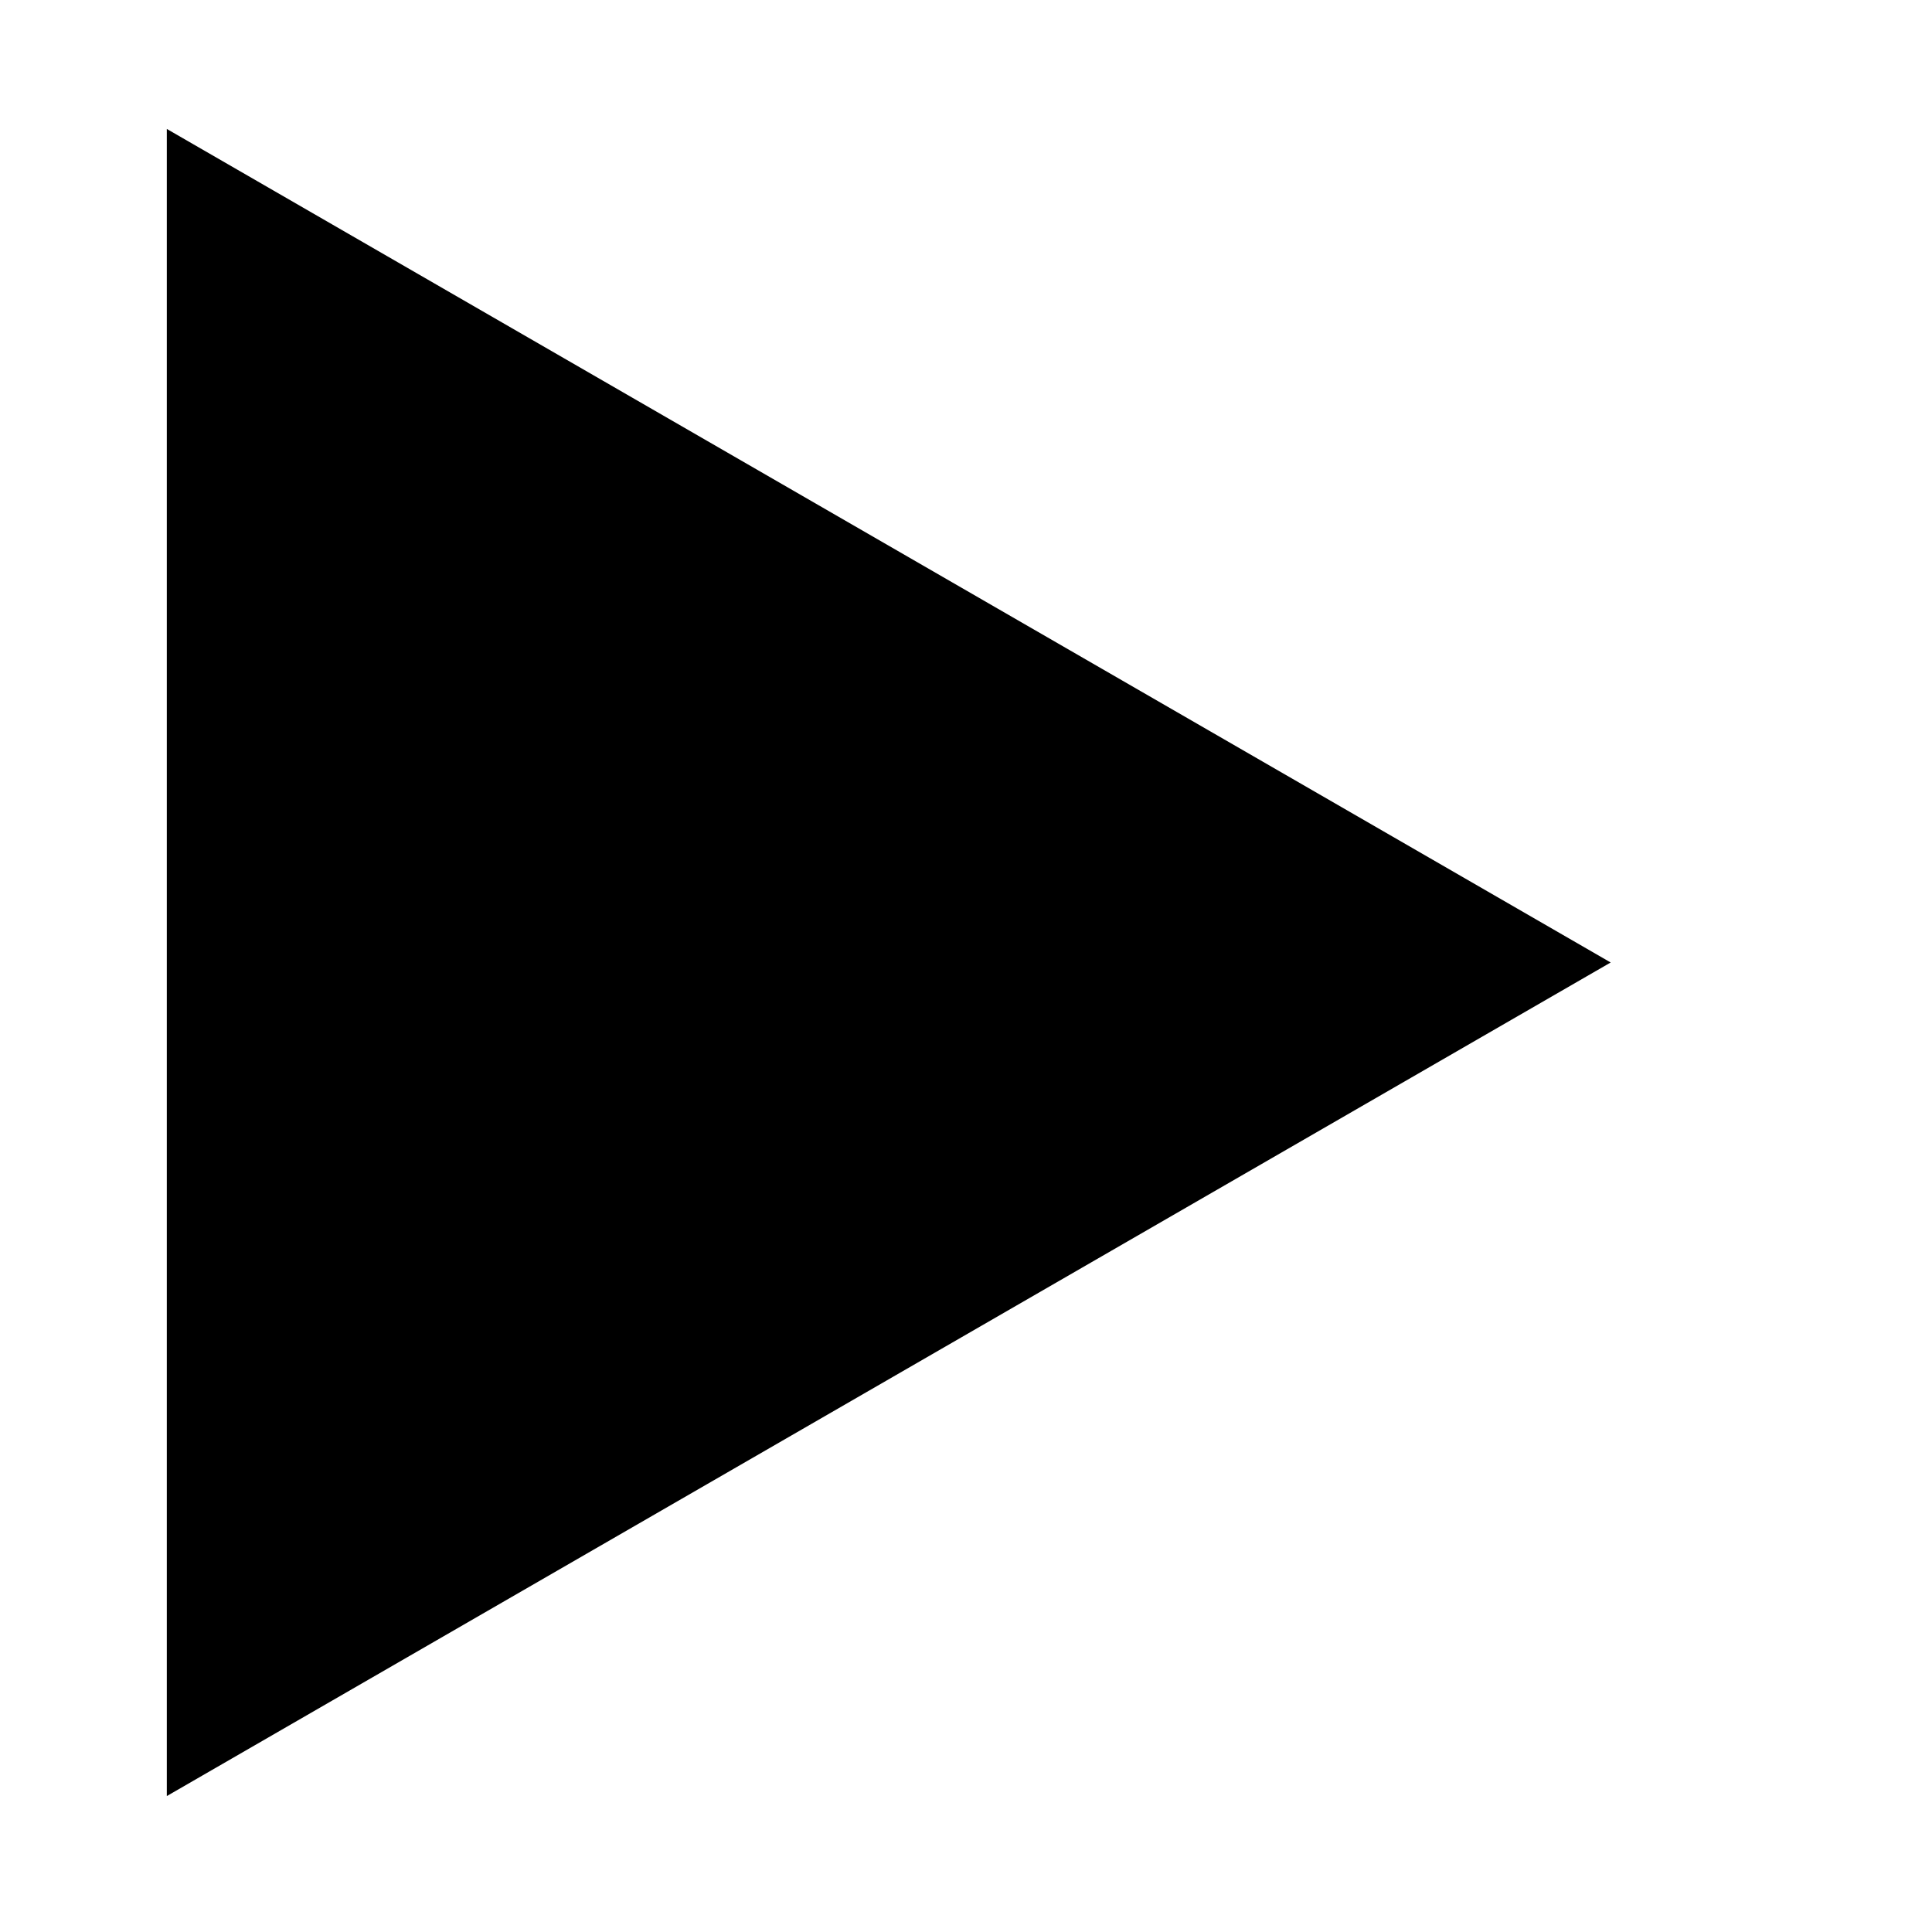
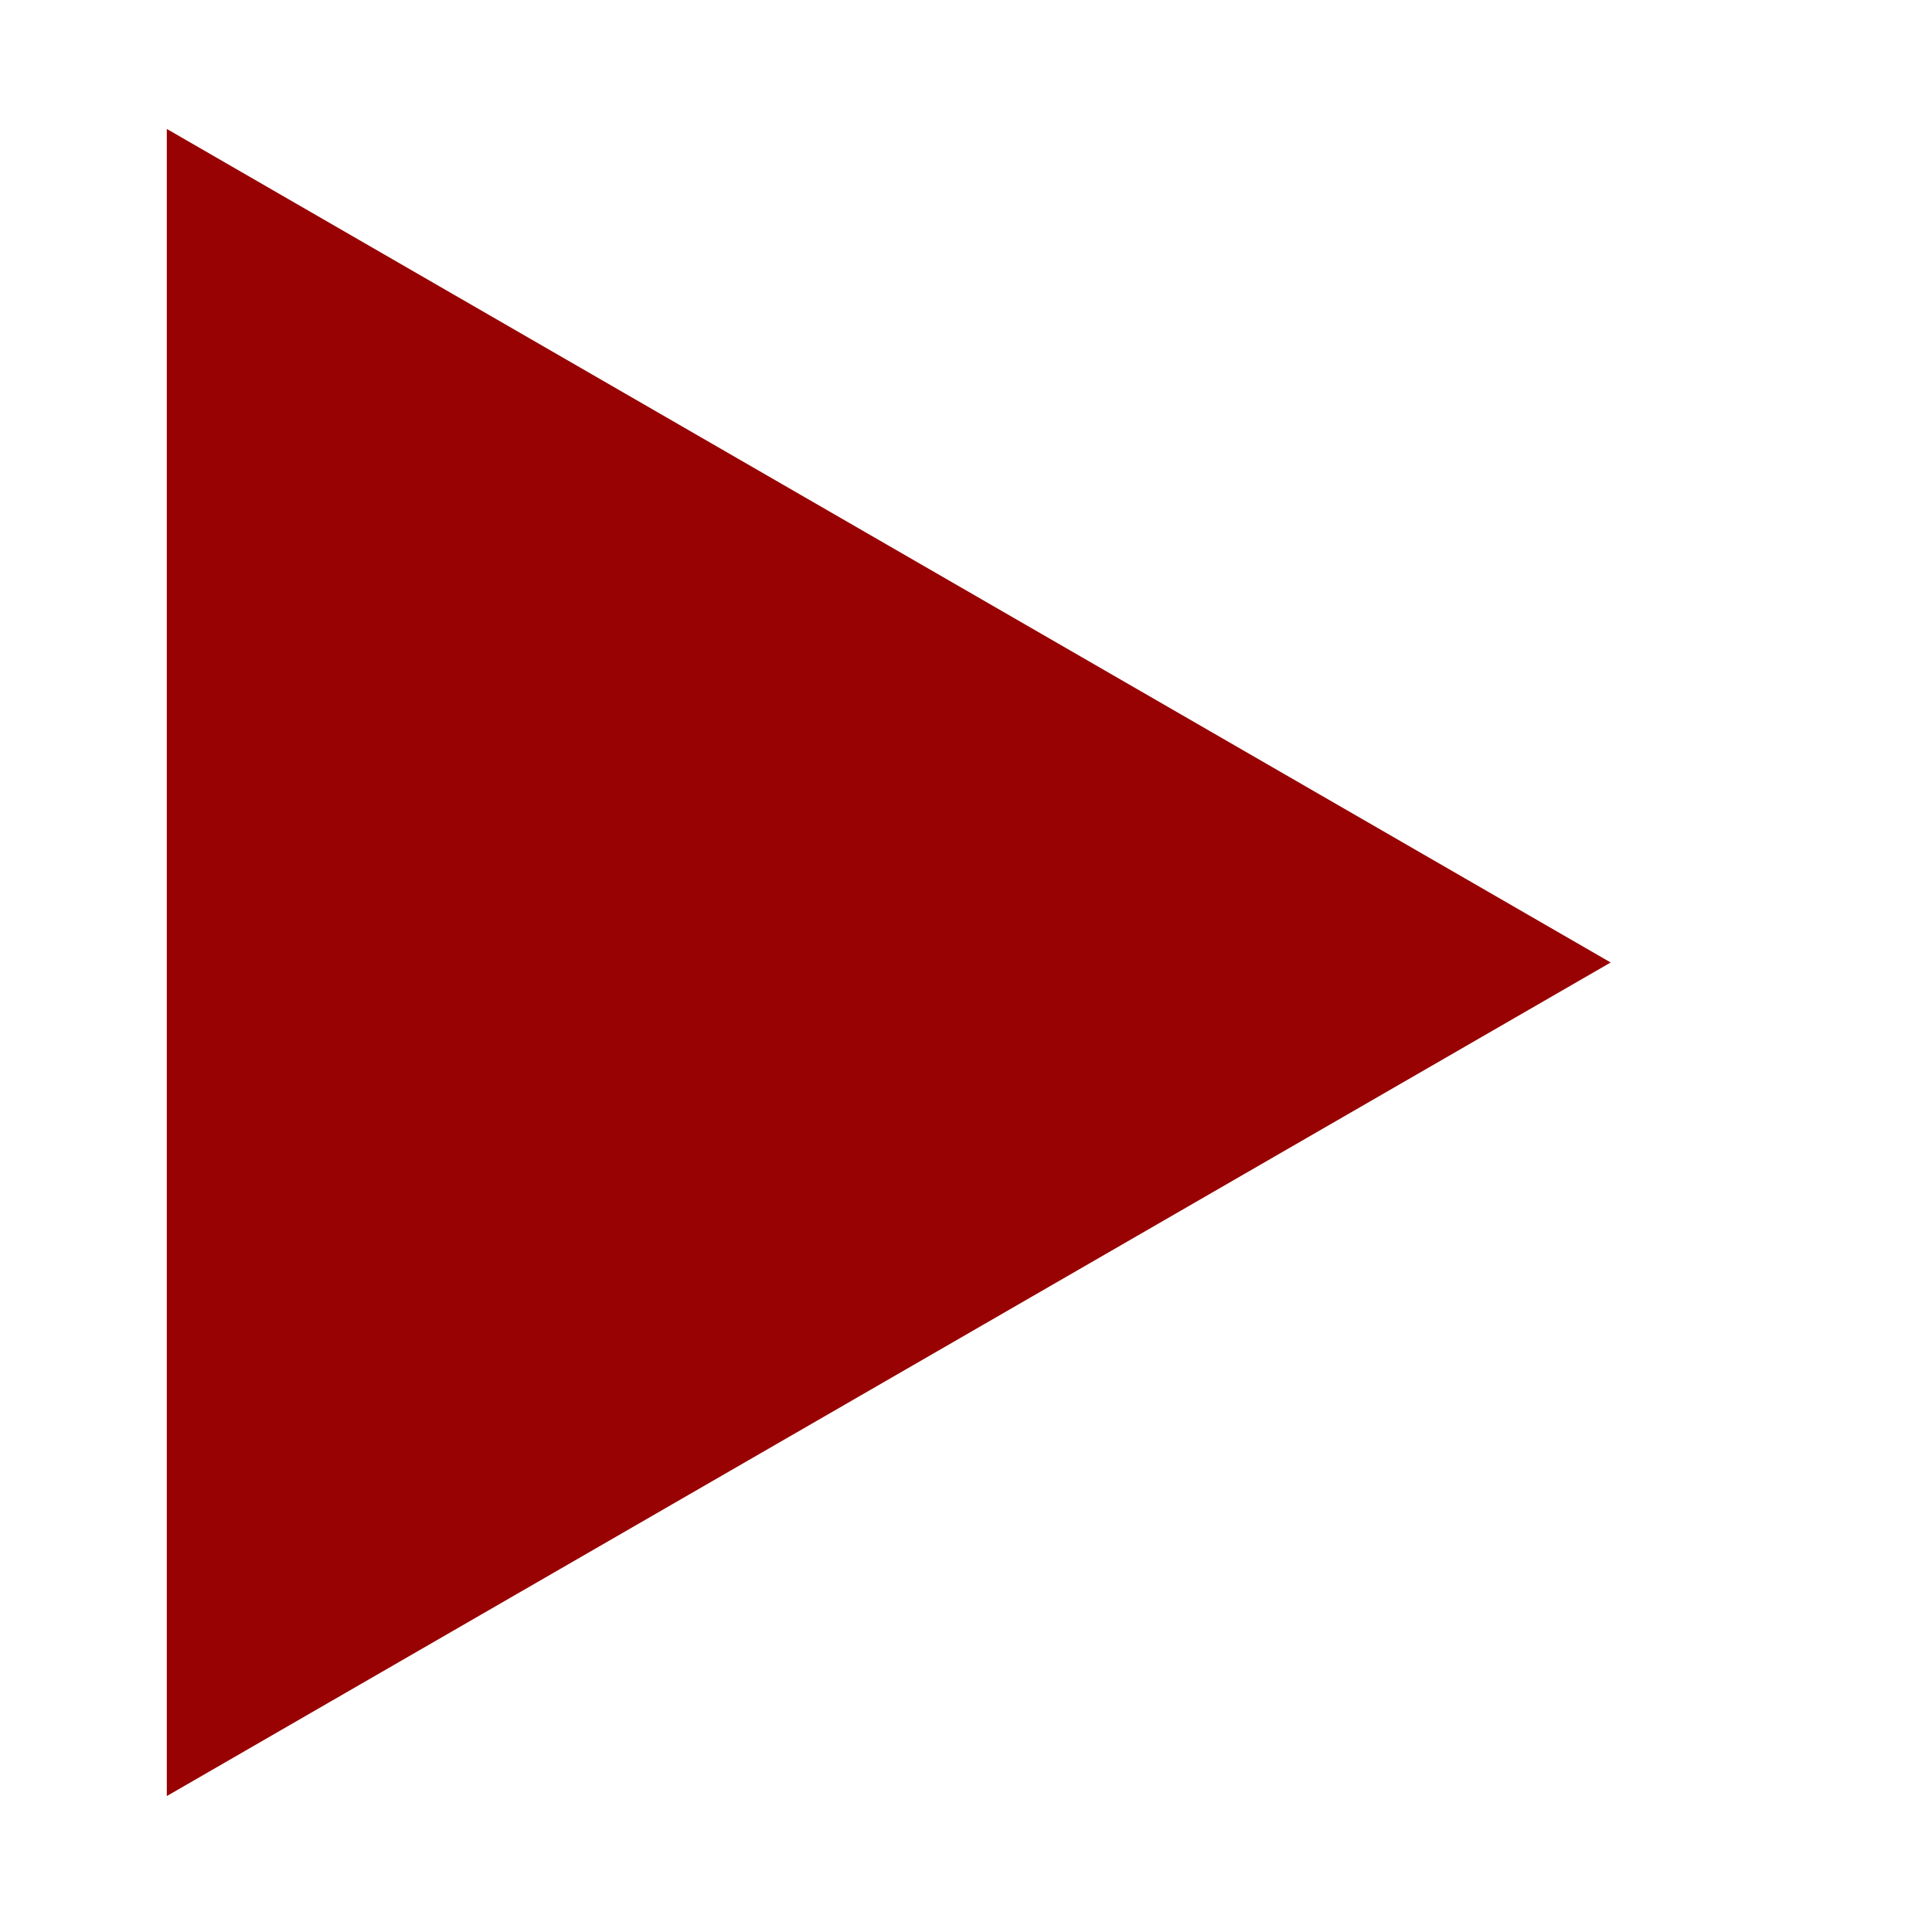
- <svg xmlns="http://www.w3.org/2000/svg" version="1.1" id="Layer_1" x="0px" y="0px" width="50px" height="50px" viewBox="0 0 50 50" enable-background="new 0 0 50 50" xml:space="preserve">
+ <svg xmlns="http://www.w3.org/2000/svg" version="1.1" id="Layer_1" x="0px" y="0px" width="50px" height="50px" fill="rgb(152, 2, 2)" viewBox="0 0 50 50" enable-background="new 0 0 50 50" xml:space="preserve">
  <polygon points="4.317,3.337 41.684,24.909 4.317,46.482 " />
</svg>
